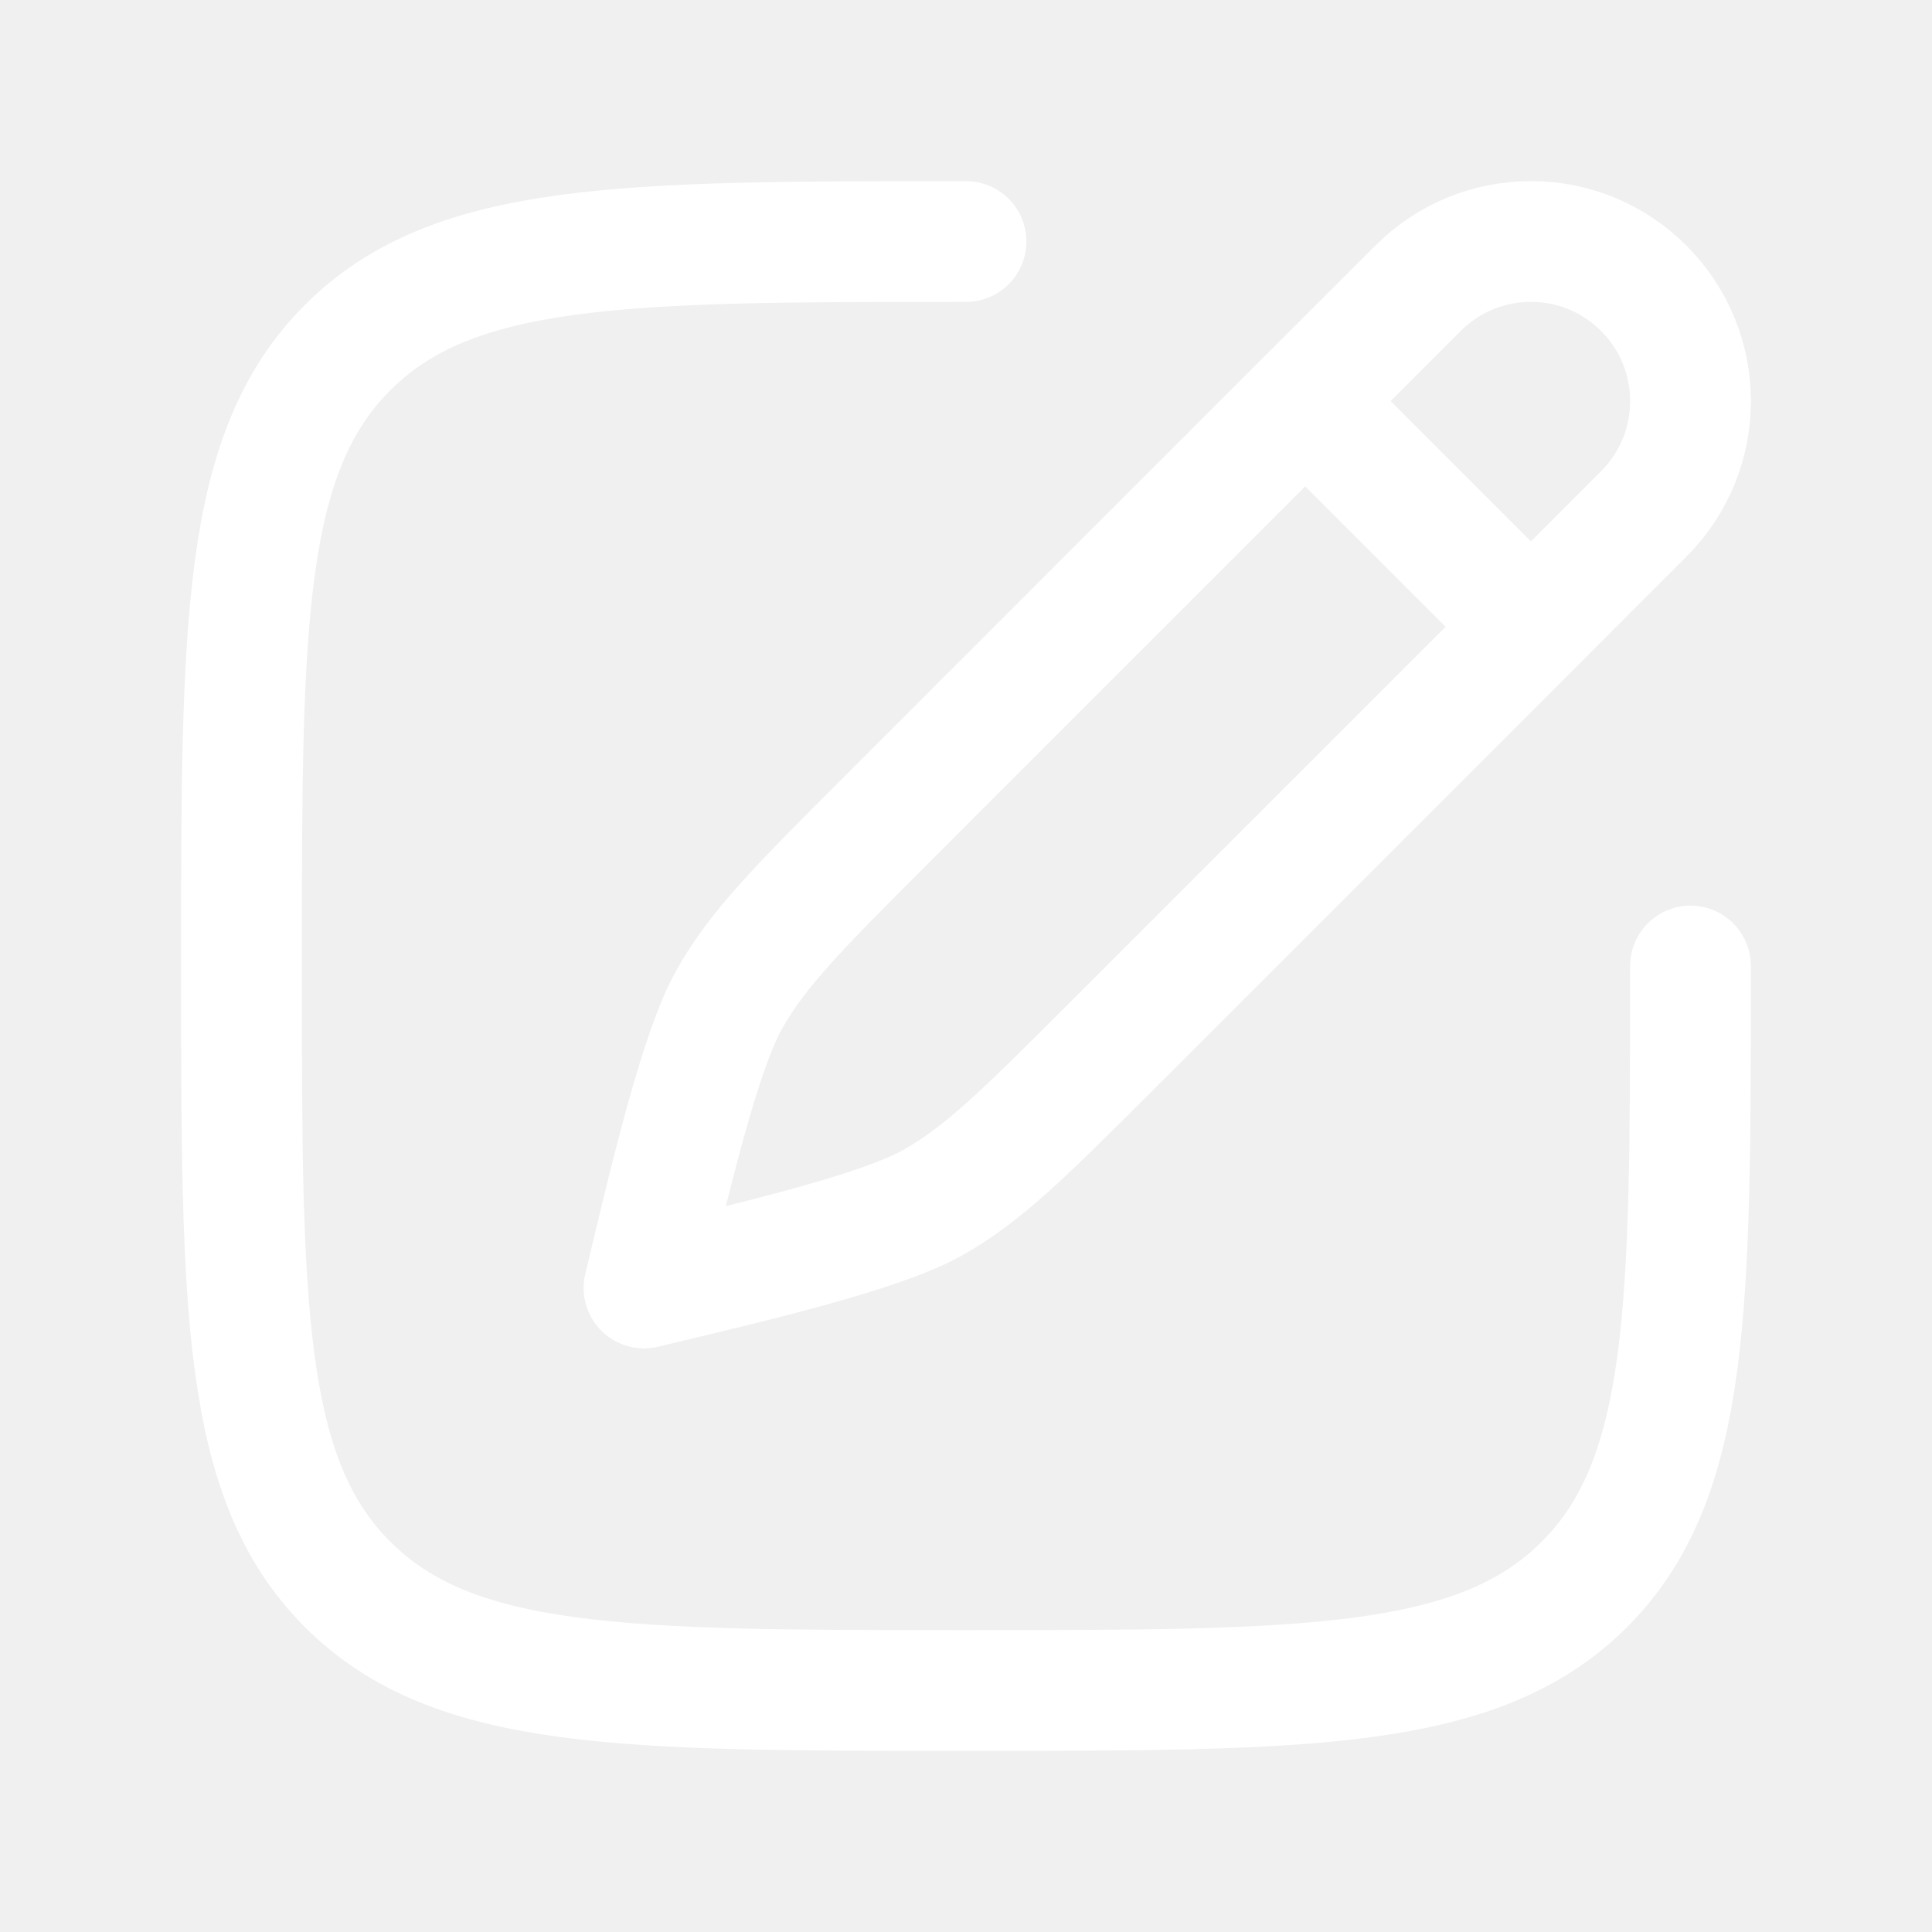
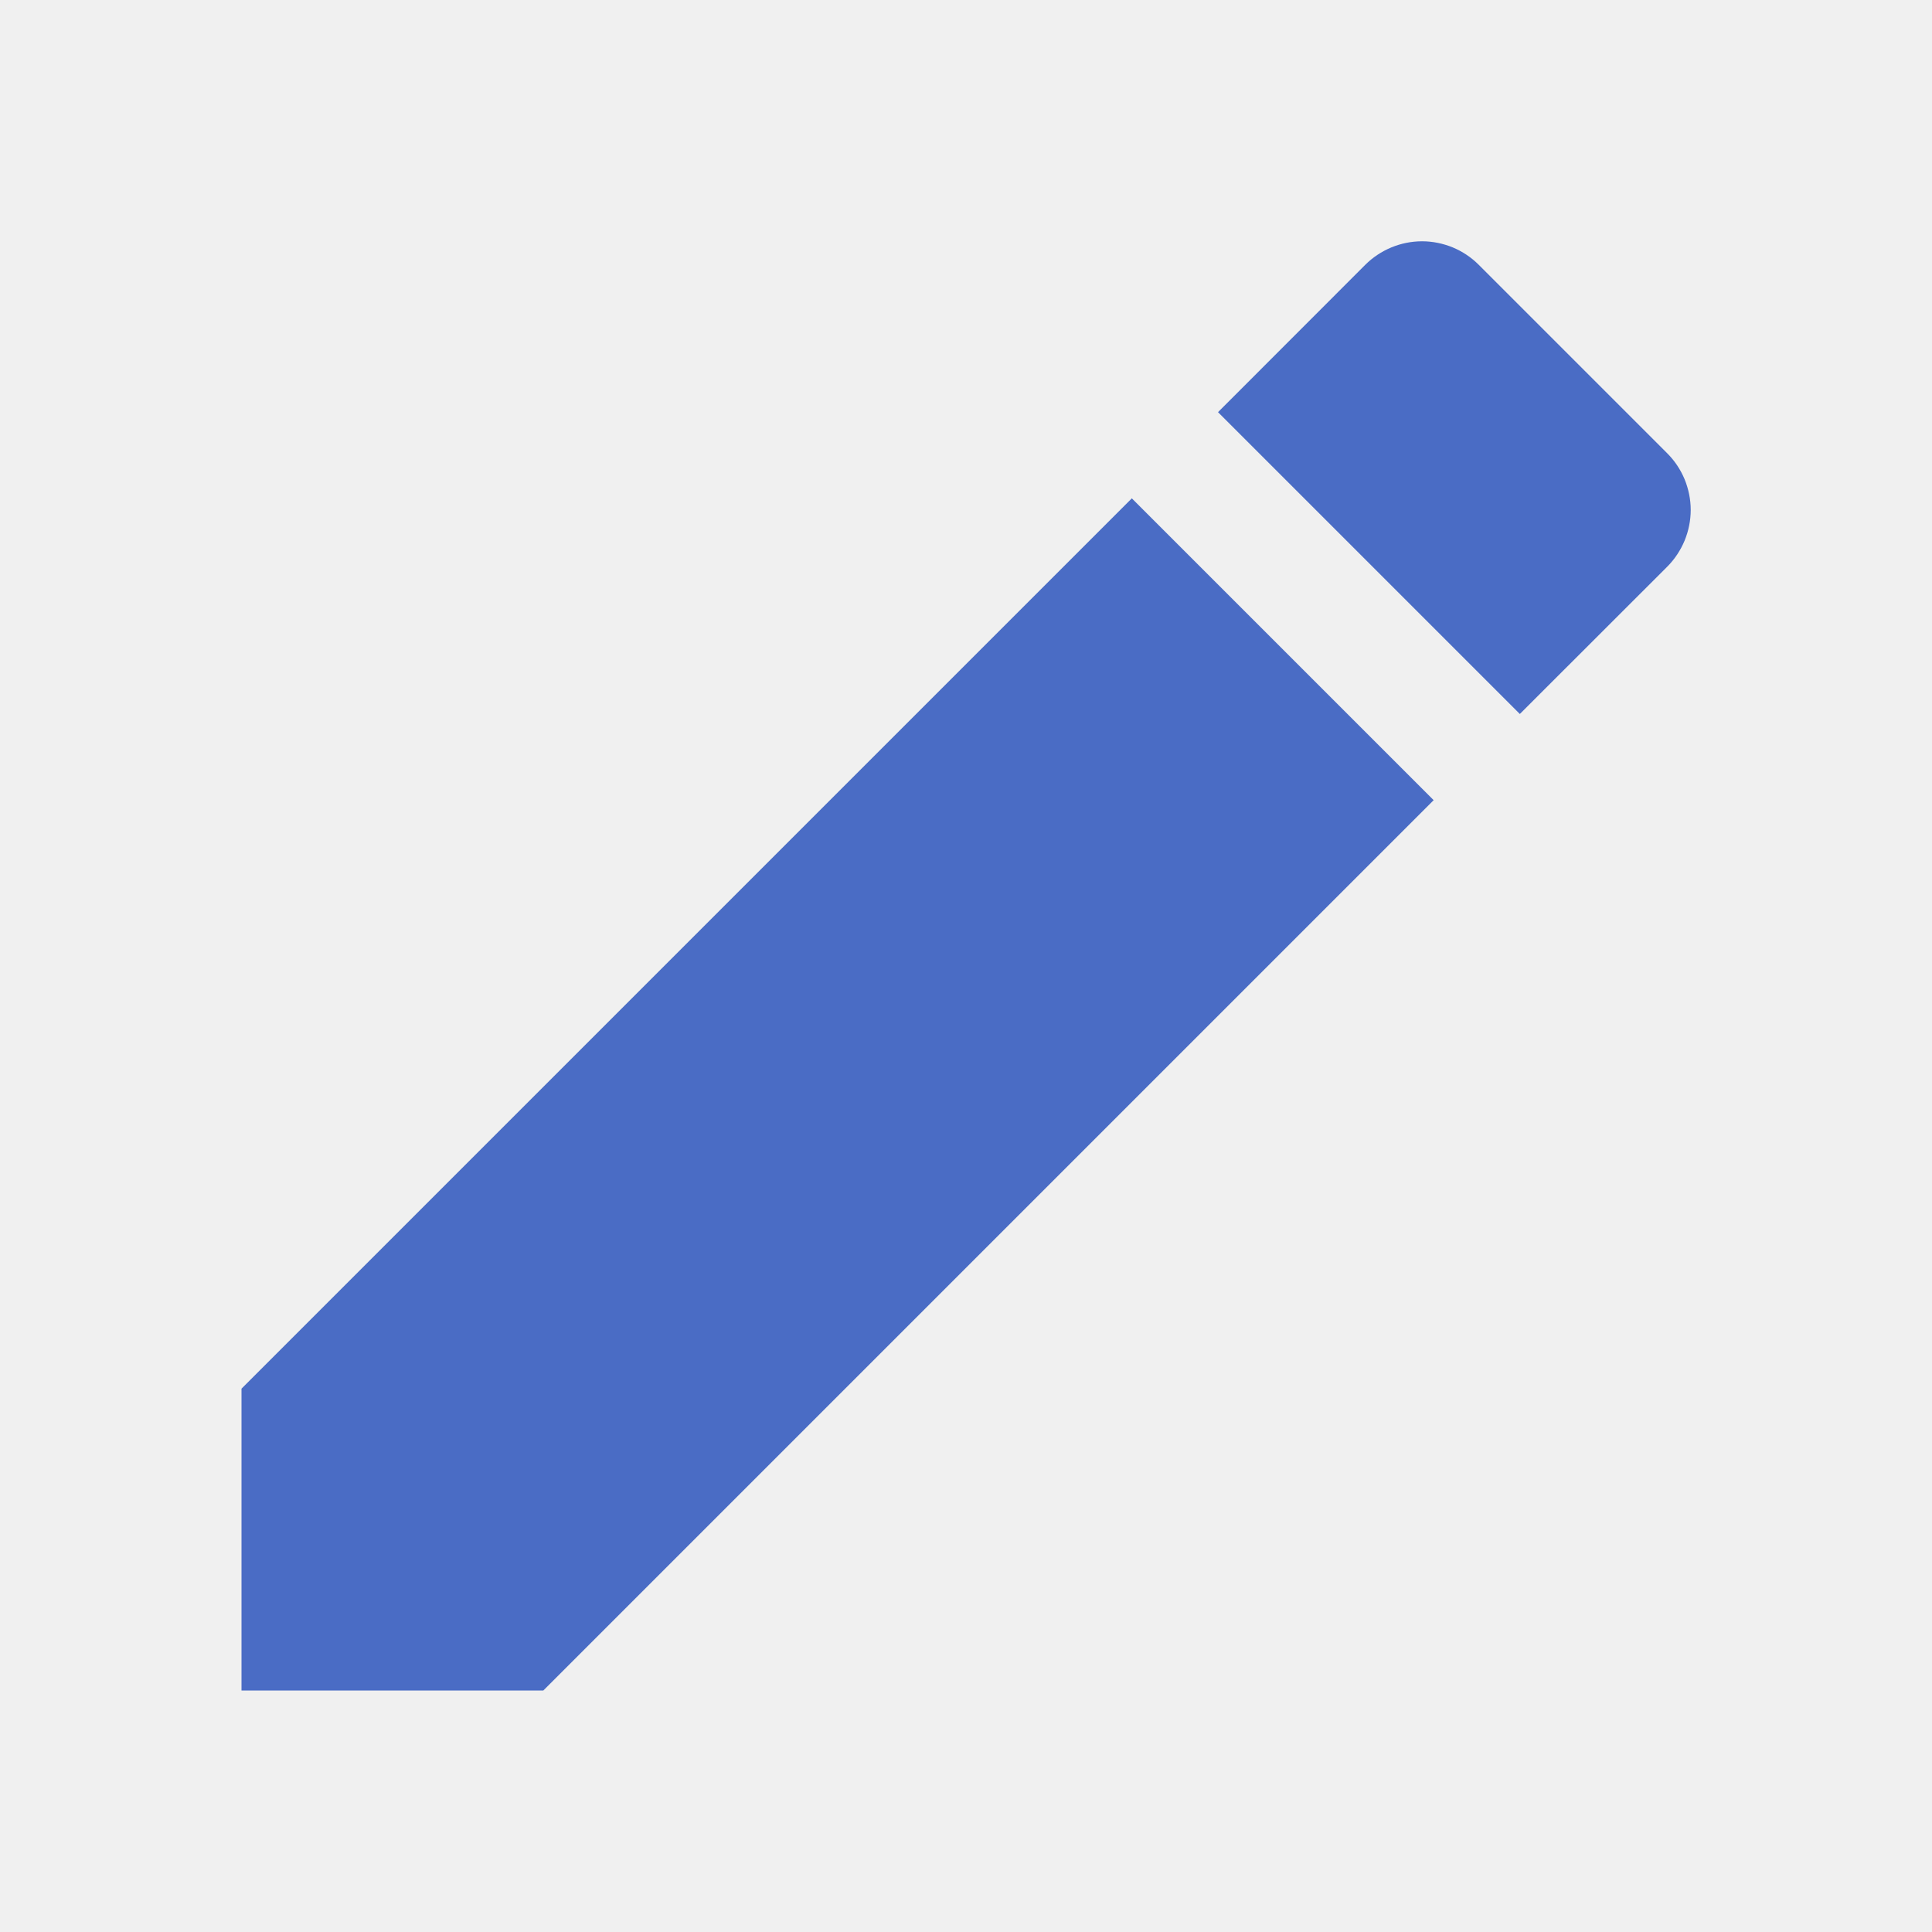
- <svg xmlns="http://www.w3.org/2000/svg" width="24" height="24" viewBox="0 0 24 24" fill="none">
-   <path d="M16.214 4.982L17.616 3.581C18.39 2.806 19.645 2.806 20.419 3.581C21.194 4.355 21.194 5.61 20.419 6.384L19.018 7.786M16.214 4.982L10.98 10.216C9.935 11.262 9.412 11.784 9.056 12.421C8.7 13.058 8.342 14.562 8 16C9.438 15.658 10.942 15.3 11.579 14.944C12.216 14.588 12.738 14.065 13.784 13.02L19.018 7.786M16.214 4.982L19.018 7.786" stroke="white" stroke-width="1.5" stroke-linecap="round" stroke-linejoin="round" />
-   <path d="M21 12C21 16.243 21 18.364 19.682 19.682C18.364 21 16.243 21 12 21C7.757 21 5.636 21 4.318 19.682C3 18.364 3 16.243 3 12C3 7.757 3 5.636 4.318 4.318C5.636 3 7.757 3 12 3" stroke="white" stroke-width="1.5" stroke-linecap="round" />
+ <svg xmlns="http://www.w3.org/2000/svg" width="18" height="18" viewBox="0 0 18 18" fill="none">
+   <path d="M2.25 12.938V15.75H5.062L13.357 7.455L10.545 4.643L2.25 12.938ZM15.533 5.28C15.602 5.211 15.657 5.128 15.695 5.037C15.732 4.947 15.752 4.849 15.752 4.751C15.752 4.653 15.732 4.556 15.695 4.465C15.657 4.374 15.602 4.292 15.533 4.223L13.777 2.467C13.708 2.398 13.626 2.343 13.535 2.305C13.444 2.268 13.347 2.248 13.249 2.248C13.15 2.248 13.053 2.268 12.963 2.305C12.872 2.343 12.789 2.398 12.72 2.467L11.348 3.84L14.16 6.652L15.533 5.28Z" fill="#4A6CC5" />
</svg>
